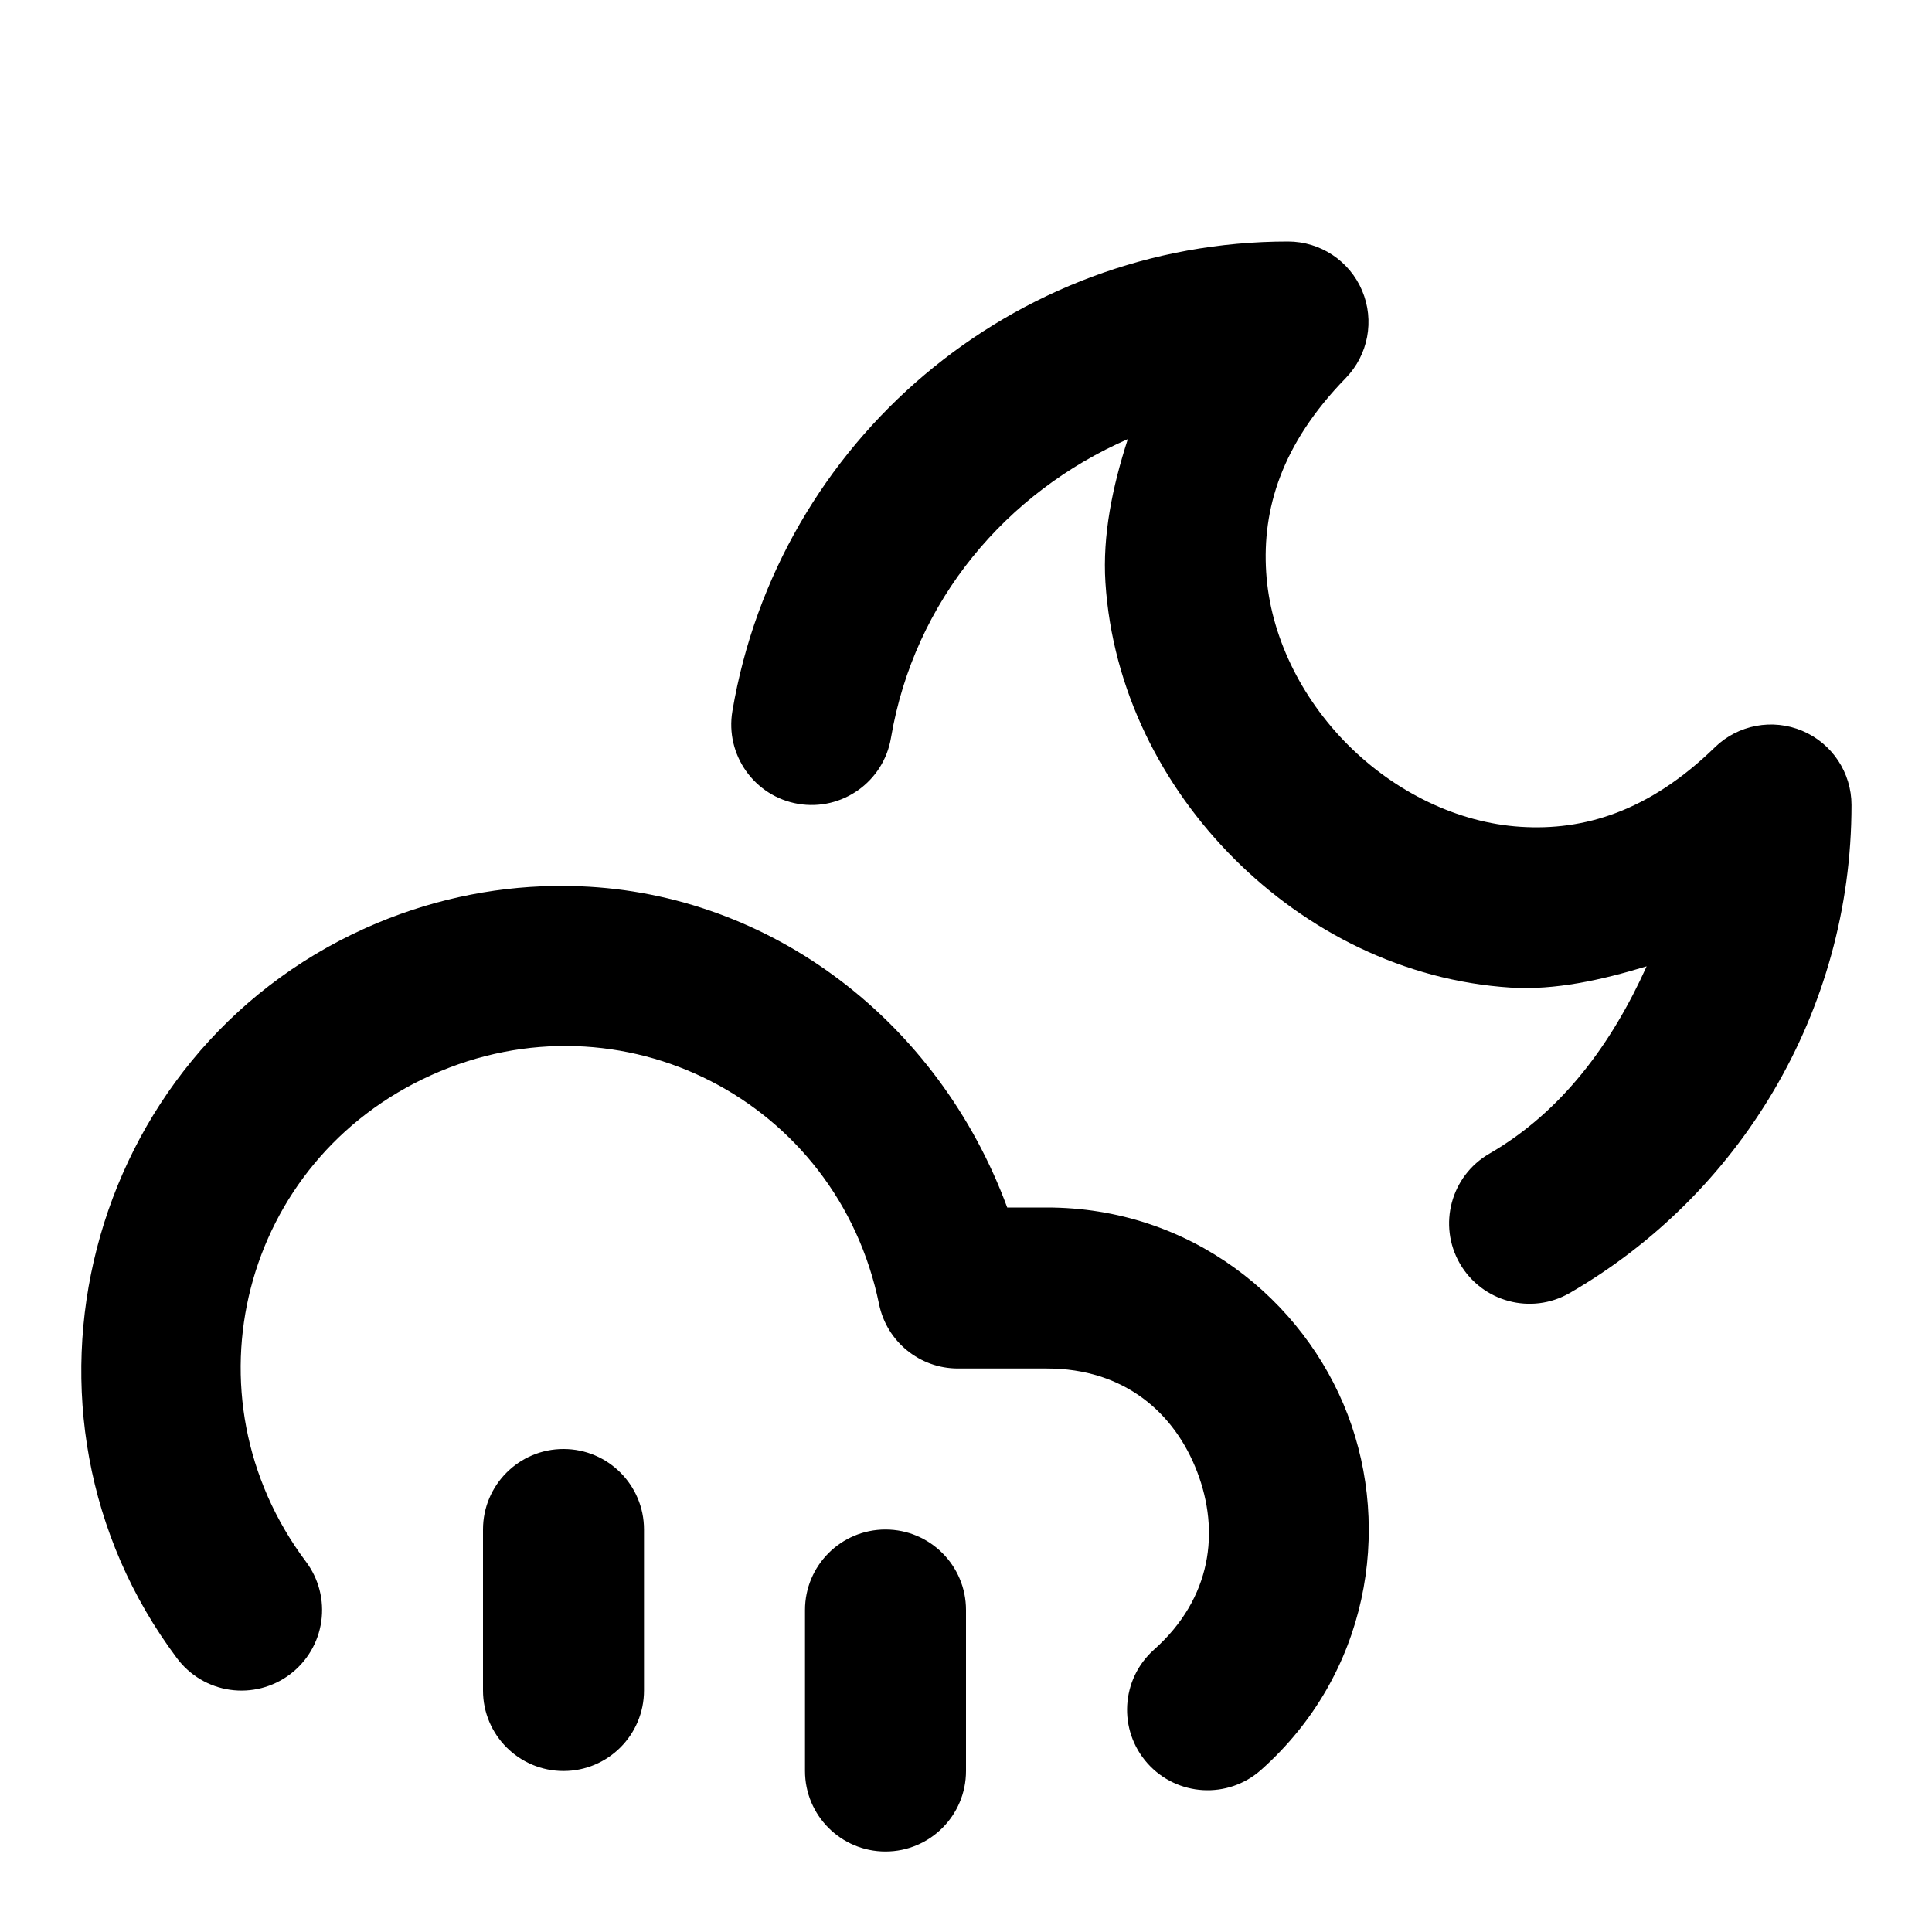
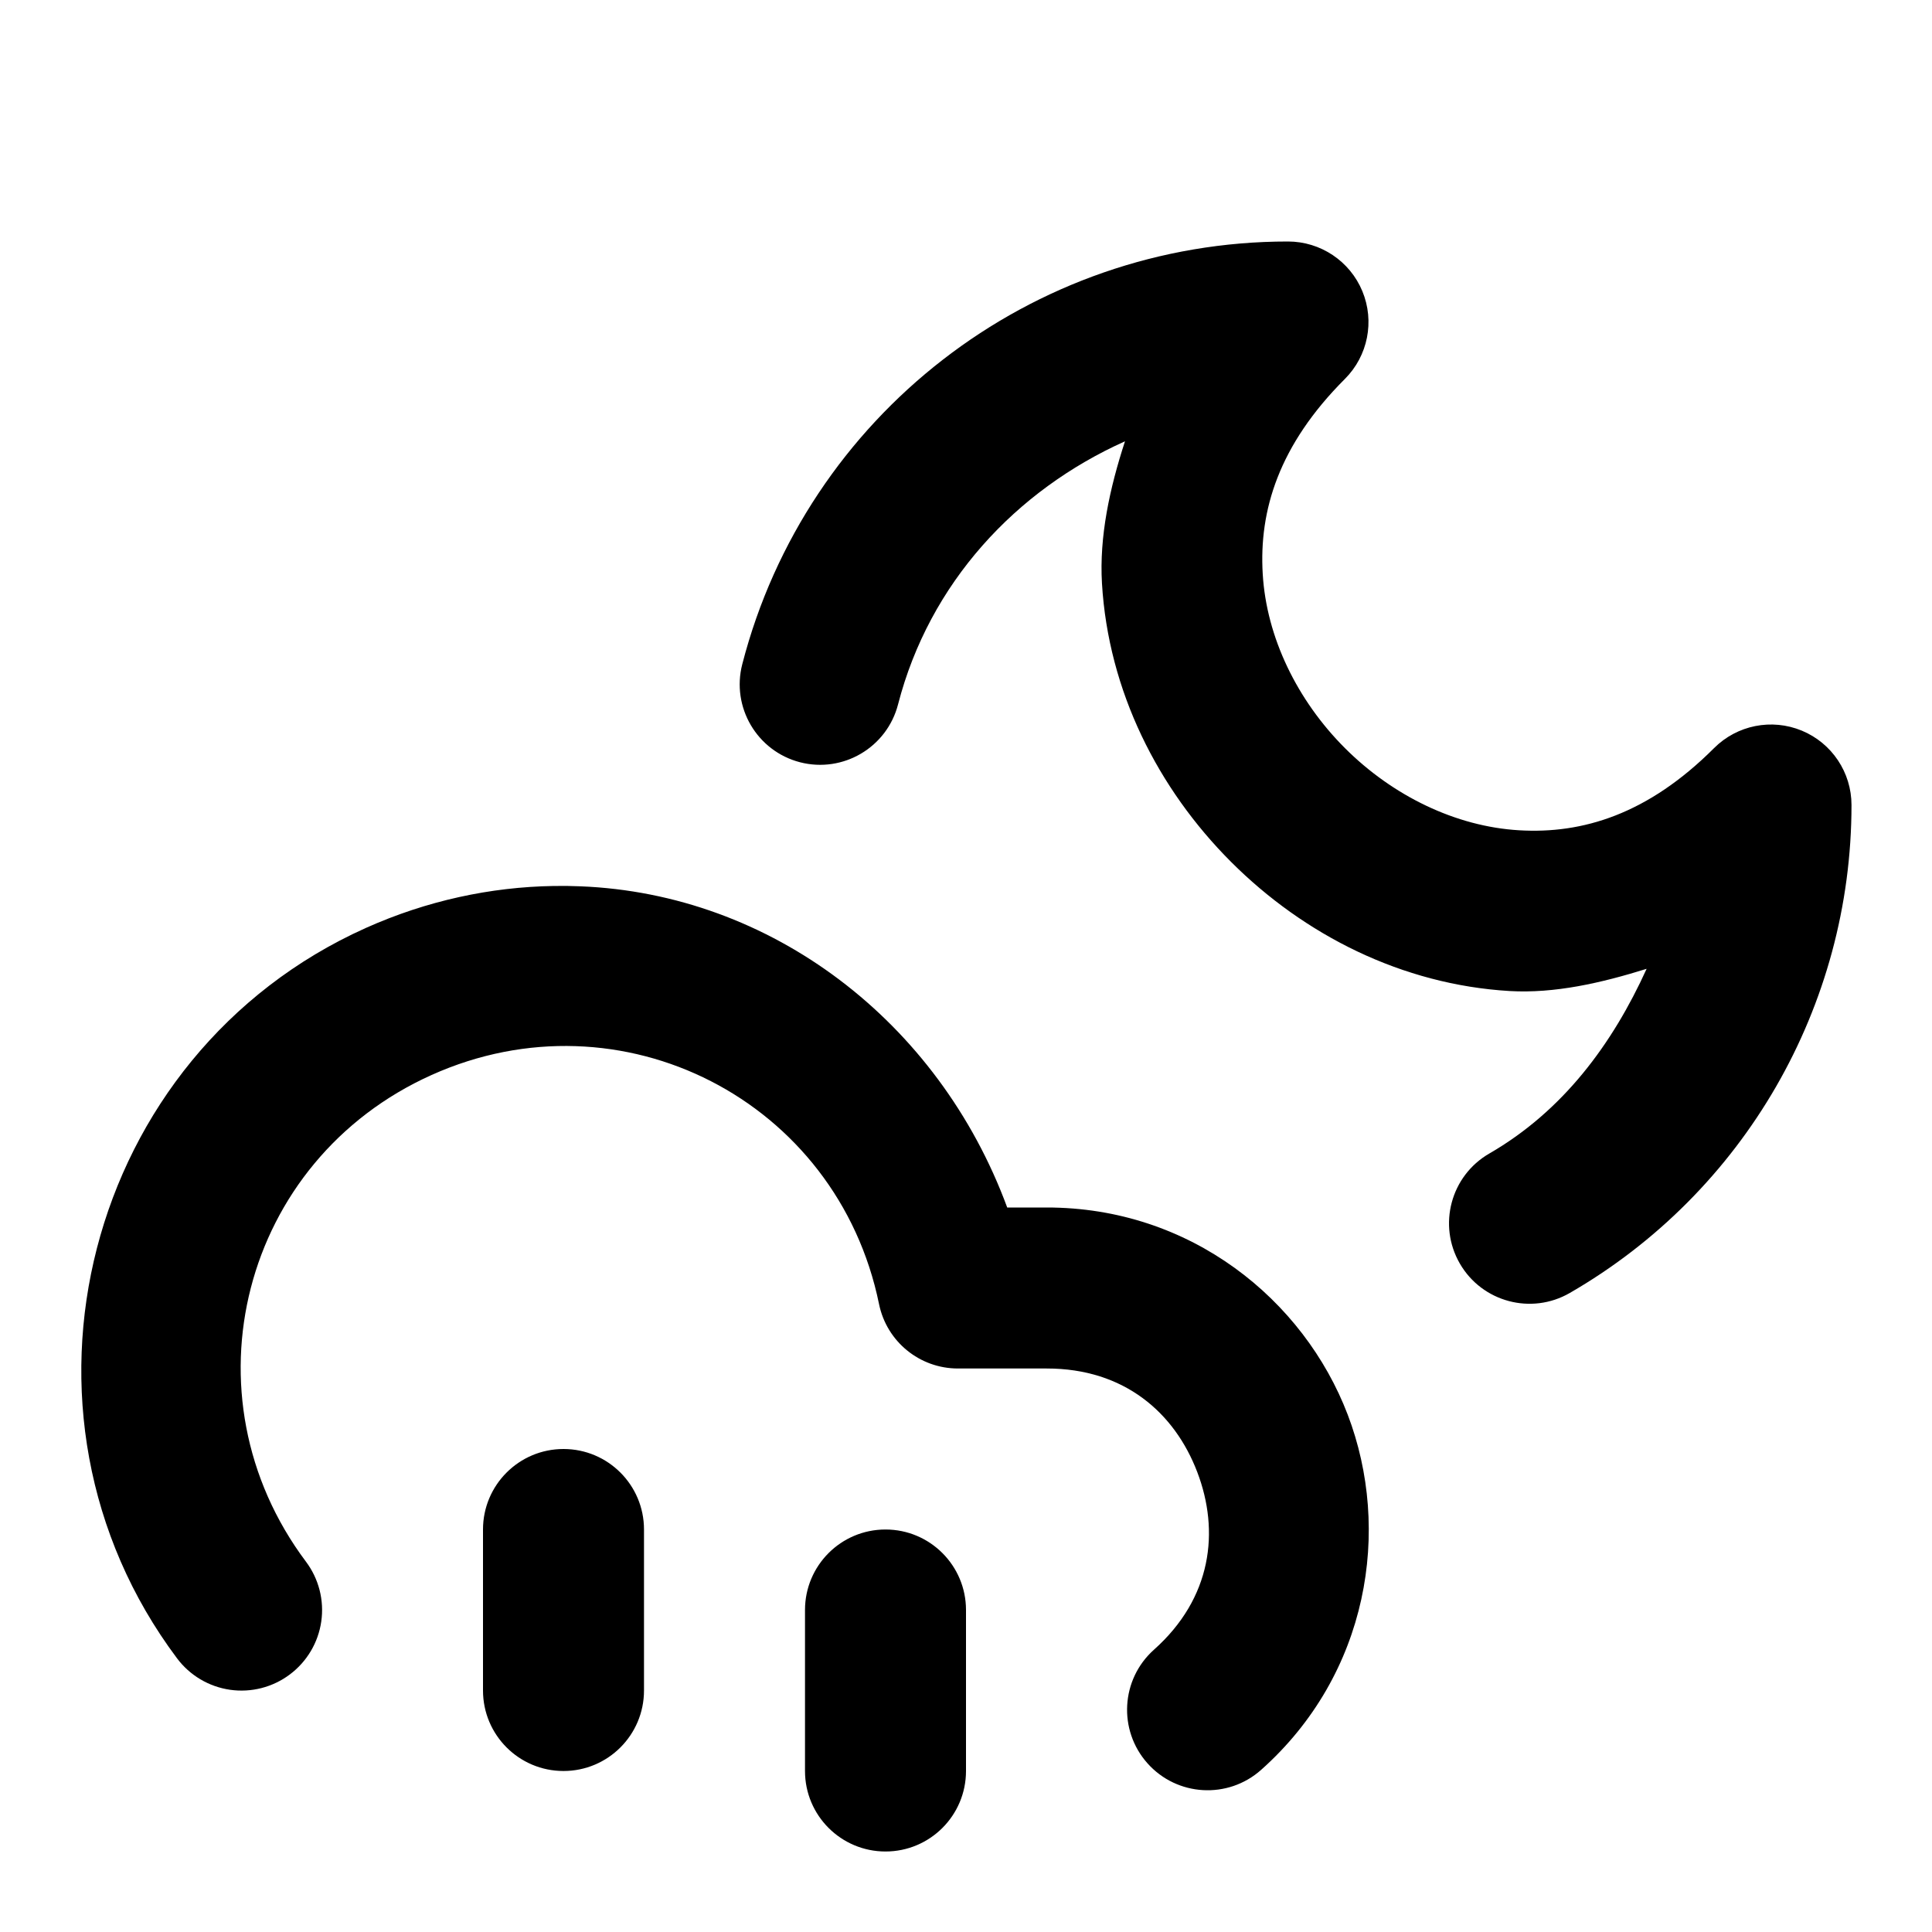
<svg xmlns="http://www.w3.org/2000/svg" width="24" height="24" viewBox="0 0 24 24" fill="currentColor" tags="weather,partly,night,rainfall" categories="weather">
-   <path d="M 16 3 C 12.591 3 9.667 5.473 9.098 8.834 A 1 1 0 0 0 9.916 9.986 A 1 1 0 0 0 11.068 9.166 C 11.358 7.456 12.506 6.113 14.01 5.455 C 13.818 6.049 13.695 6.652 13.732 7.236 C 13.817 8.563 14.432 9.768 15.332 10.668 C 16.232 11.568 17.437 12.183 18.764 12.268 C 19.318 12.303 19.89 12.175 20.455 12.004 C 20.023 12.963 19.405 13.809 18.5 14.332 A 1 1 0 0 0 18.135 15.697 A 1 1 0 0 0 19.5 16.062 C 21.594 14.852 23 12.582 23 10 A 1 1 0 0 0 21.303 9.283 C 20.481 10.084 19.673 10.321 18.891 10.271 C 18.109 10.222 17.333 9.841 16.746 9.254 C 16.159 8.667 15.778 7.891 15.729 7.109 C 15.679 6.327 15.916 5.519 16.717 4.697 A 1 1 0 0 0 16 3 z M 6.875 11.006 C 6.096 11.019 5.303 11.187 4.541 11.529 C 1.056 13.096 -0.092 17.542 2.199 20.6 A 1 1 0 0 0 3.6 20.801 A 1 1 0 0 0 3.801 19.4 C 2.251 17.332 3.004 14.413 5.361 13.354 C 7.719 12.294 10.402 13.669 10.92 16.201 A 1 1 0 0 0 11.9 17 L 13 17 A 1 1 0 0 0 13.002 17 C 13.969 16.999 14.593 17.553 14.873 18.287 C 15.153 19.021 15.056 19.851 14.334 20.494 A 1 1 0 0 0 14.254 21.904 A 1 1 0 0 0 15.666 21.986 C 17.004 20.795 17.287 19.002 16.742 17.574 C 16.197 16.146 14.79 14.997 12.998 15 L 12.512 15 C 11.657 12.683 9.576 11.102 7.207 11.01 C 7.096 11.005 6.986 11.004 6.875 11.006 z M 7 18 A 1 1 0 0 0 6 19 L 6 21 A 1 1 0 0 0 7 22 A 1 1 0 0 0 8 21 L 8 19 A 1 1 0 0 0 7 18 z M 11 19 A 1 1 0 0 0 10 20 L 10 22 A 1 1 0 0 0 11 23 A 1 1 0 0 0 12 22 L 12 20 A 1 1 0 0 0 11 19 z " />
+   <path d="M 16 3 C 12.812 2.999 10.018 5.163 9.221 8.25 A 1 1 0 0 0 9.938 9.469 A 1 1 0 0 0 11.156 8.75 C 11.546 7.24 12.621 6.089 13.975 5.482 C 13.783 6.07 13.655 6.667 13.689 7.246 C 13.768 8.584 14.386 9.8 15.293 10.707 C 16.2 11.614 17.416 12.232 18.754 12.311 C 19.313 12.343 19.888 12.212 20.455 12.035 C 20.031 12.968 19.418 13.8 18.5 14.33 A 1 1 0 0 0 18.135 15.697 A 1 1 0 0 0 19.5 16.062 C 21.665 14.813 23 12.5 23 10 A 1 1 0 0 0 21.293 9.293 C 20.47 10.116 19.658 10.361 18.871 10.314 C 18.084 10.268 17.3 9.886 16.707 9.293 C 16.114 8.7 15.732 7.916 15.686 7.129 C 15.639 6.342 15.884 5.53 16.707 4.707 A 1 1 0 0 0 16 3 z M 6.875 11.006 C 6.096 11.019 5.303 11.187 4.541 11.529 C 1.056 13.096 -0.092 17.542 2.199 20.6 A 1 1 0 0 0 3.6 20.801 A 1 1 0 0 0 3.801 19.4 C 2.251 17.332 3.004 14.413 5.361 13.354 C 7.719 12.294 10.402 13.669 10.92 16.201 A 1 1 0 0 0 11.9 17 L 13 17 A 1 1 0 0 0 13.002 17 C 13.969 16.999 14.593 17.553 14.873 18.287 C 15.153 19.021 15.056 19.851 14.334 20.494 A 1 1 0 0 0 14.254 21.904 A 1 1 0 0 0 15.666 21.986 C 17.004 20.795 17.287 19.002 16.742 17.574 C 16.197 16.146 14.79 14.997 12.998 15 L 12.512 15 C 11.657 12.683 9.576 11.102 7.207 11.01 C 7.096 11.005 6.986 11.004 6.875 11.006 z M 7 18 A 1 1 0 0 0 6 19 L 6 21 A 1 1 0 0 0 7 22 A 1 1 0 0 0 8 21 L 8 19 A 1 1 0 0 0 7 18 z M 11 19 A 1 1 0 0 0 10 20 L 10 22 A 1 1 0 0 0 11 23 A 1 1 0 0 0 12 22 L 12 20 A 1 1 0 0 0 11 19 z " />
</svg>
